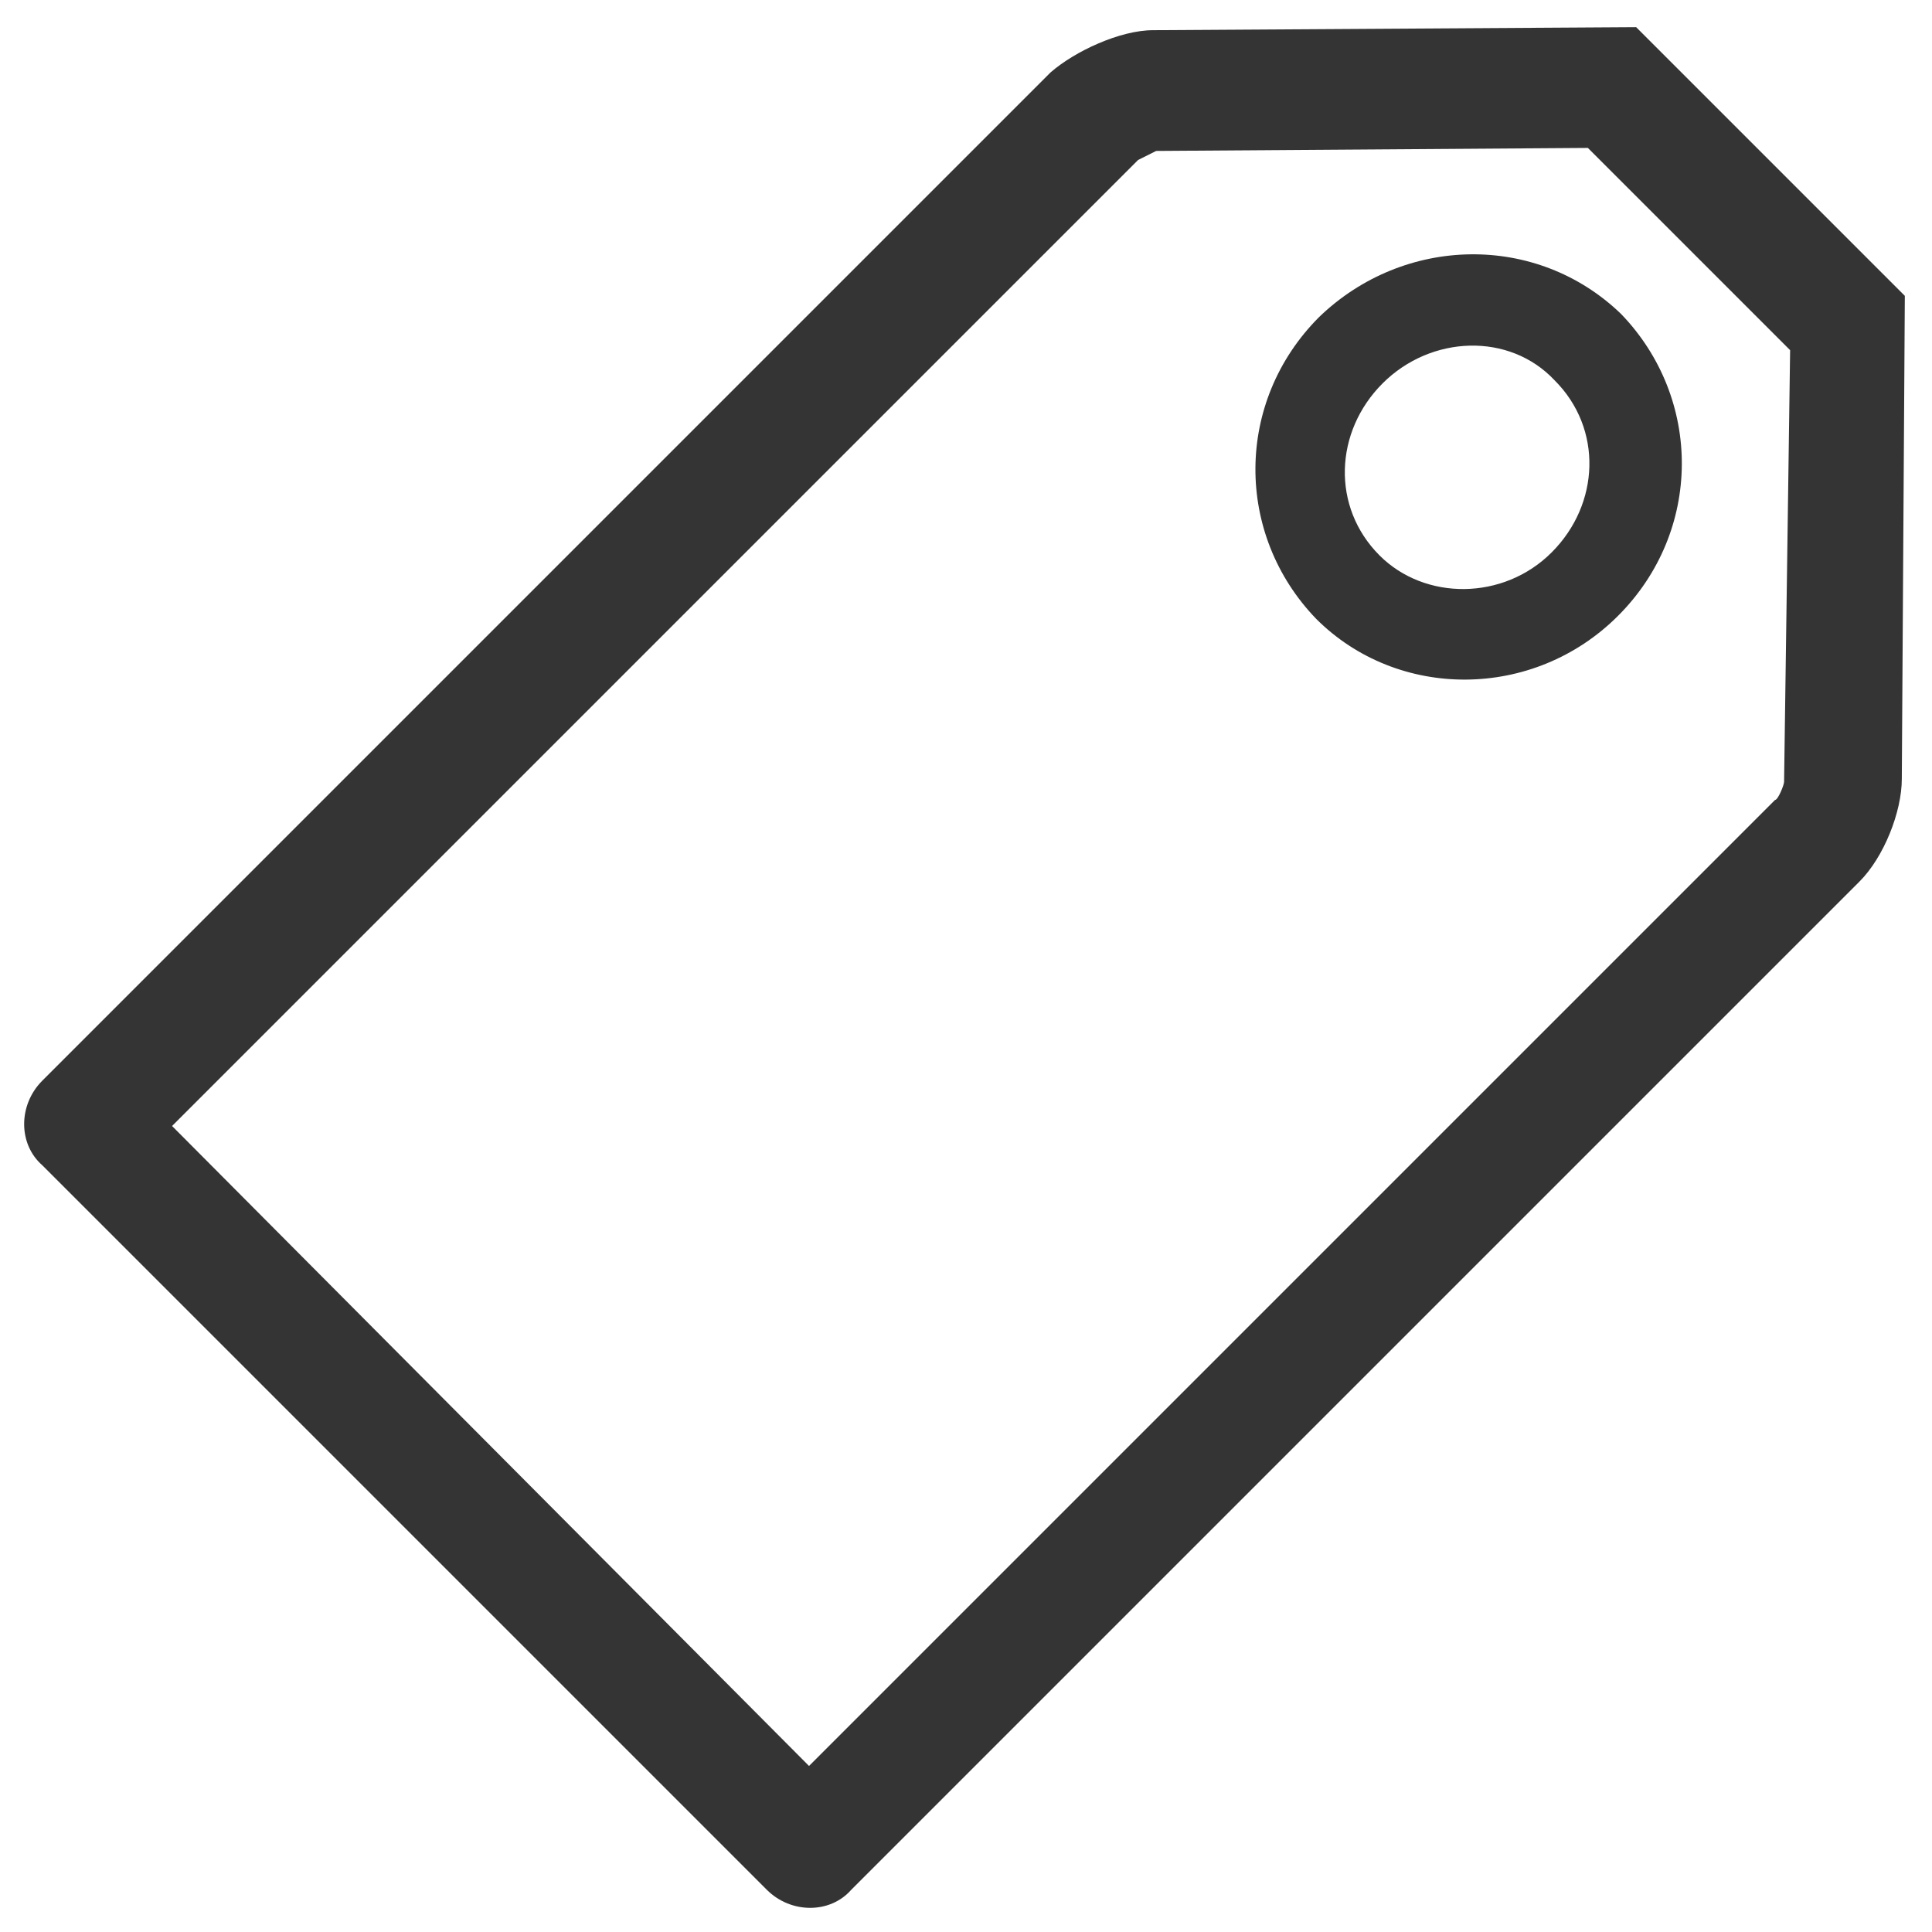
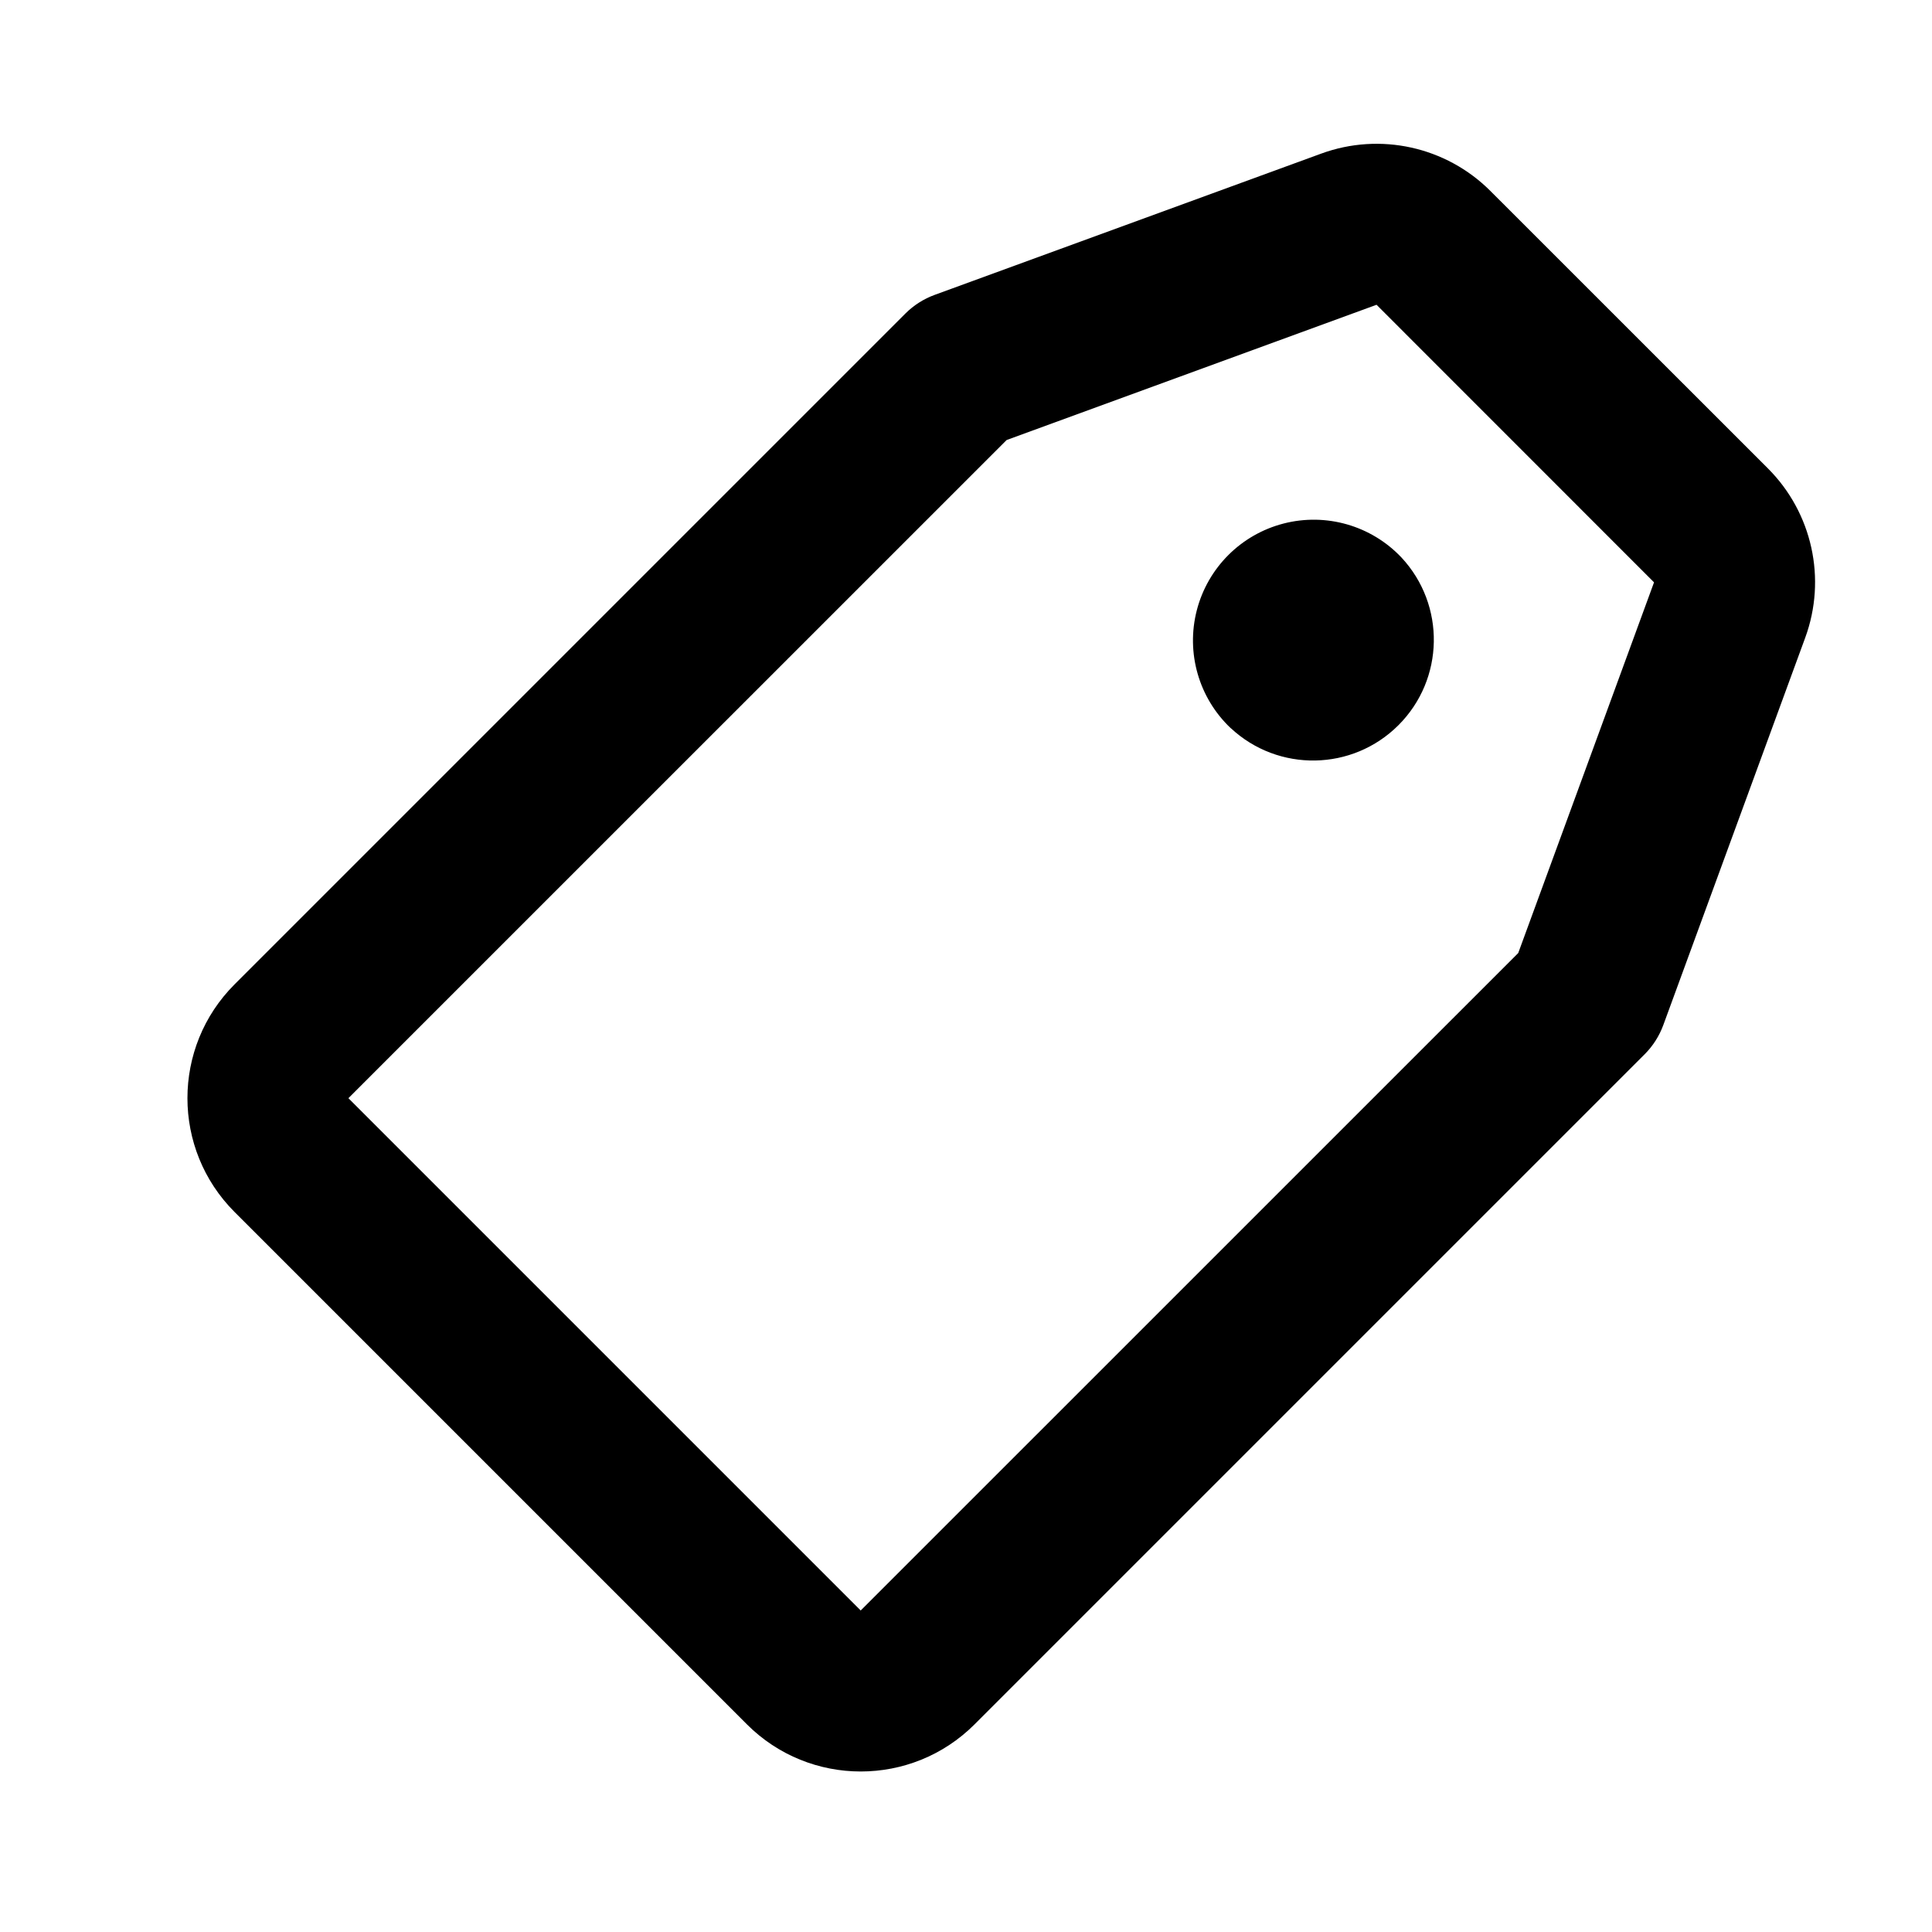
- <svg xmlns="http://www.w3.org/2000/svg" viewBox="0 0 64 64">
-   <path d="M54.2.9l-16 .1c-1.1 0-2.6.7-3.4 1.4L1.4 35.8c-.8.8-.8 2.1 0 2.8l24 24c.8.8 2.1.8 2.8 0l33.4-33.4c.8-.8 1.4-2.3 1.4-3.4l.1-16L54.2.9zm4.9 25c0 .1-.2.6-.3.6l-32 32L5.7 37.3l32-32 .6-.3 14.3-.1 6.7 6.7-.2 14.3zM43.7 10.5c-2.8 2.8-2.8 7.2-.1 10 2.7 2.7 7.2 2.7 10-.1 2.8-2.8 2.8-7.2.1-10-2.8-2.7-7.2-2.6-10 .1zm7.8 2.1c1.6 1.6 1.5 4.1-.1 5.7-1.6 1.6-4.2 1.6-5.7.1-1.6-1.6-1.5-4.1.1-5.7s4.2-1.7 5.7-.1z" fill="#343434" />
+ <svg xmlns="http://www.w3.org/2000/svg" viewBox="-1.5 -1.5 24 24" width="24" height="24" preserveAspectRatio="xMinYMin" class="jam jam-tag">
+   <path d="M17.014.872l3.448 3.447a2 2 0 0 1 .463 2.103l-1.763 4.812a1 1 0 0 1-.232.363l-8.323 8.323a2 2 0 0 1-2.829 0l-6.364-6.364a2 2 0 0 1 0-2.828l8.333-8.333a1 1 0 0 1 .364-.232L14.913.408a2 2 0 0 1 2.101.464zm-6.009 3.094l-8.177 8.176 6.364 6.364 8.168-8.167 1.687-4.605L15.6 2.286l-4.595 1.68zm2.784 3.58a1.5 1.5 0 1 1 2.12-2.121 1.5 1.5 0 0 1-2.12 2.12z" />
</svg>
